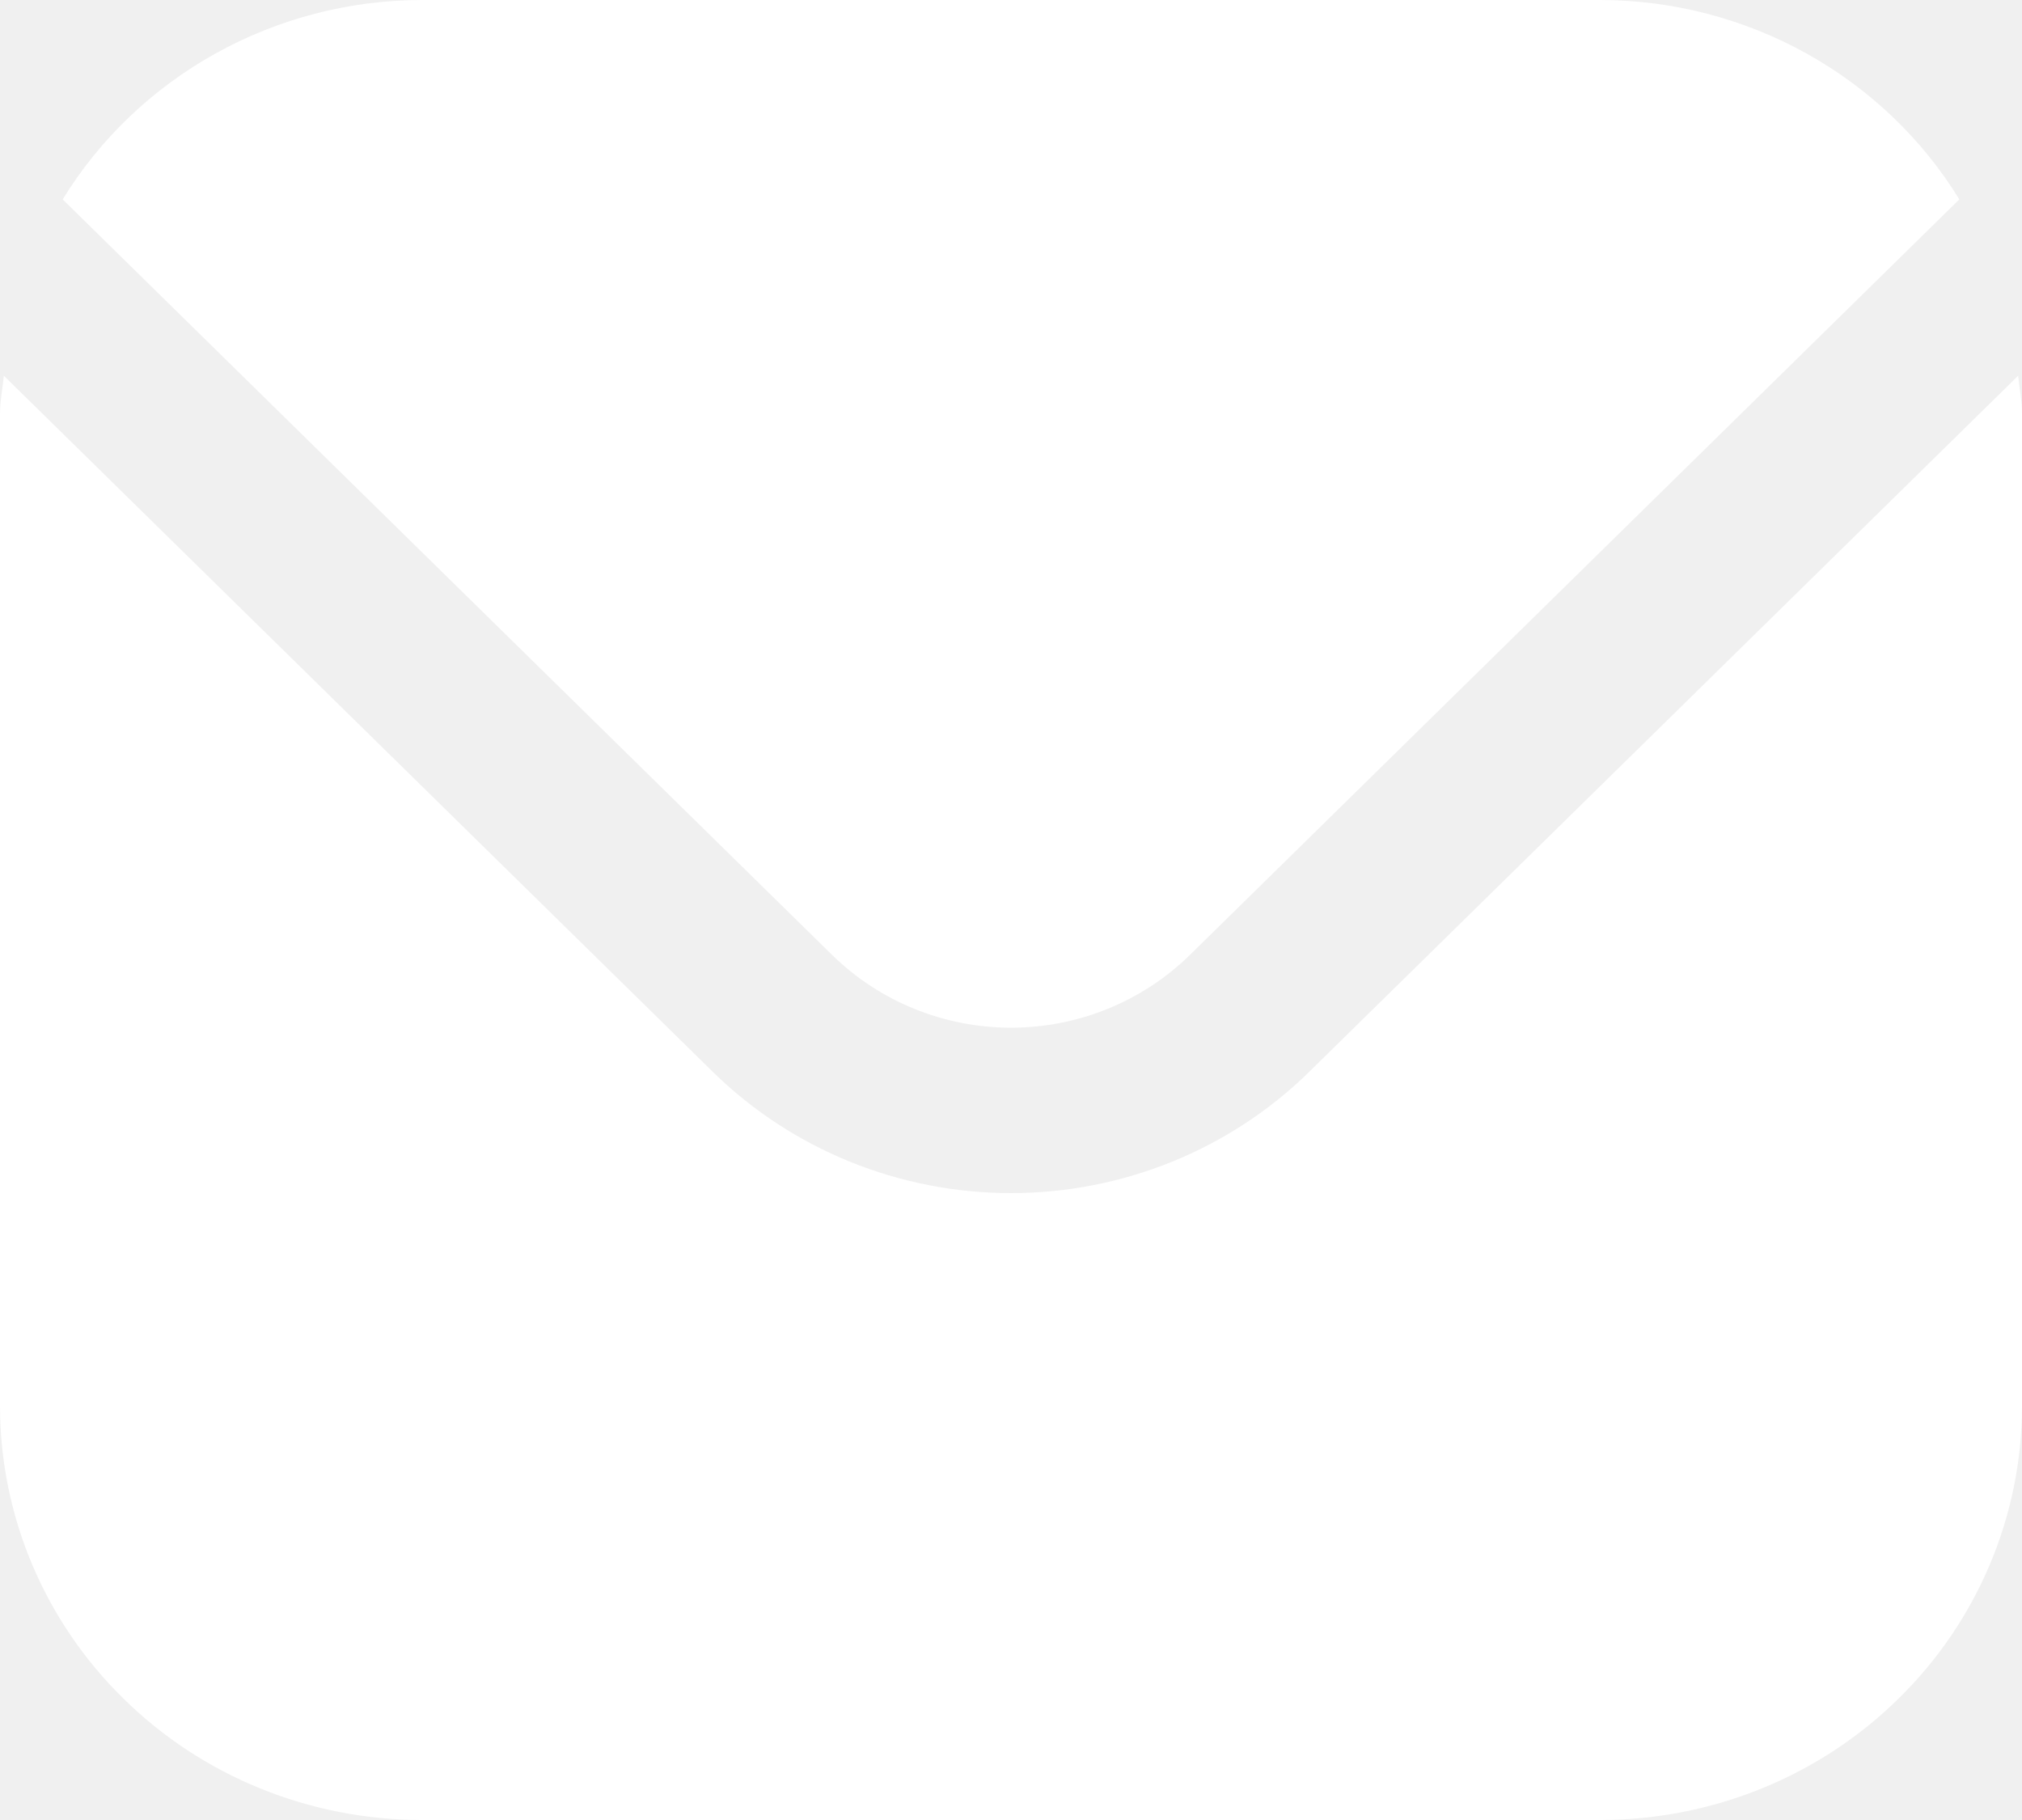
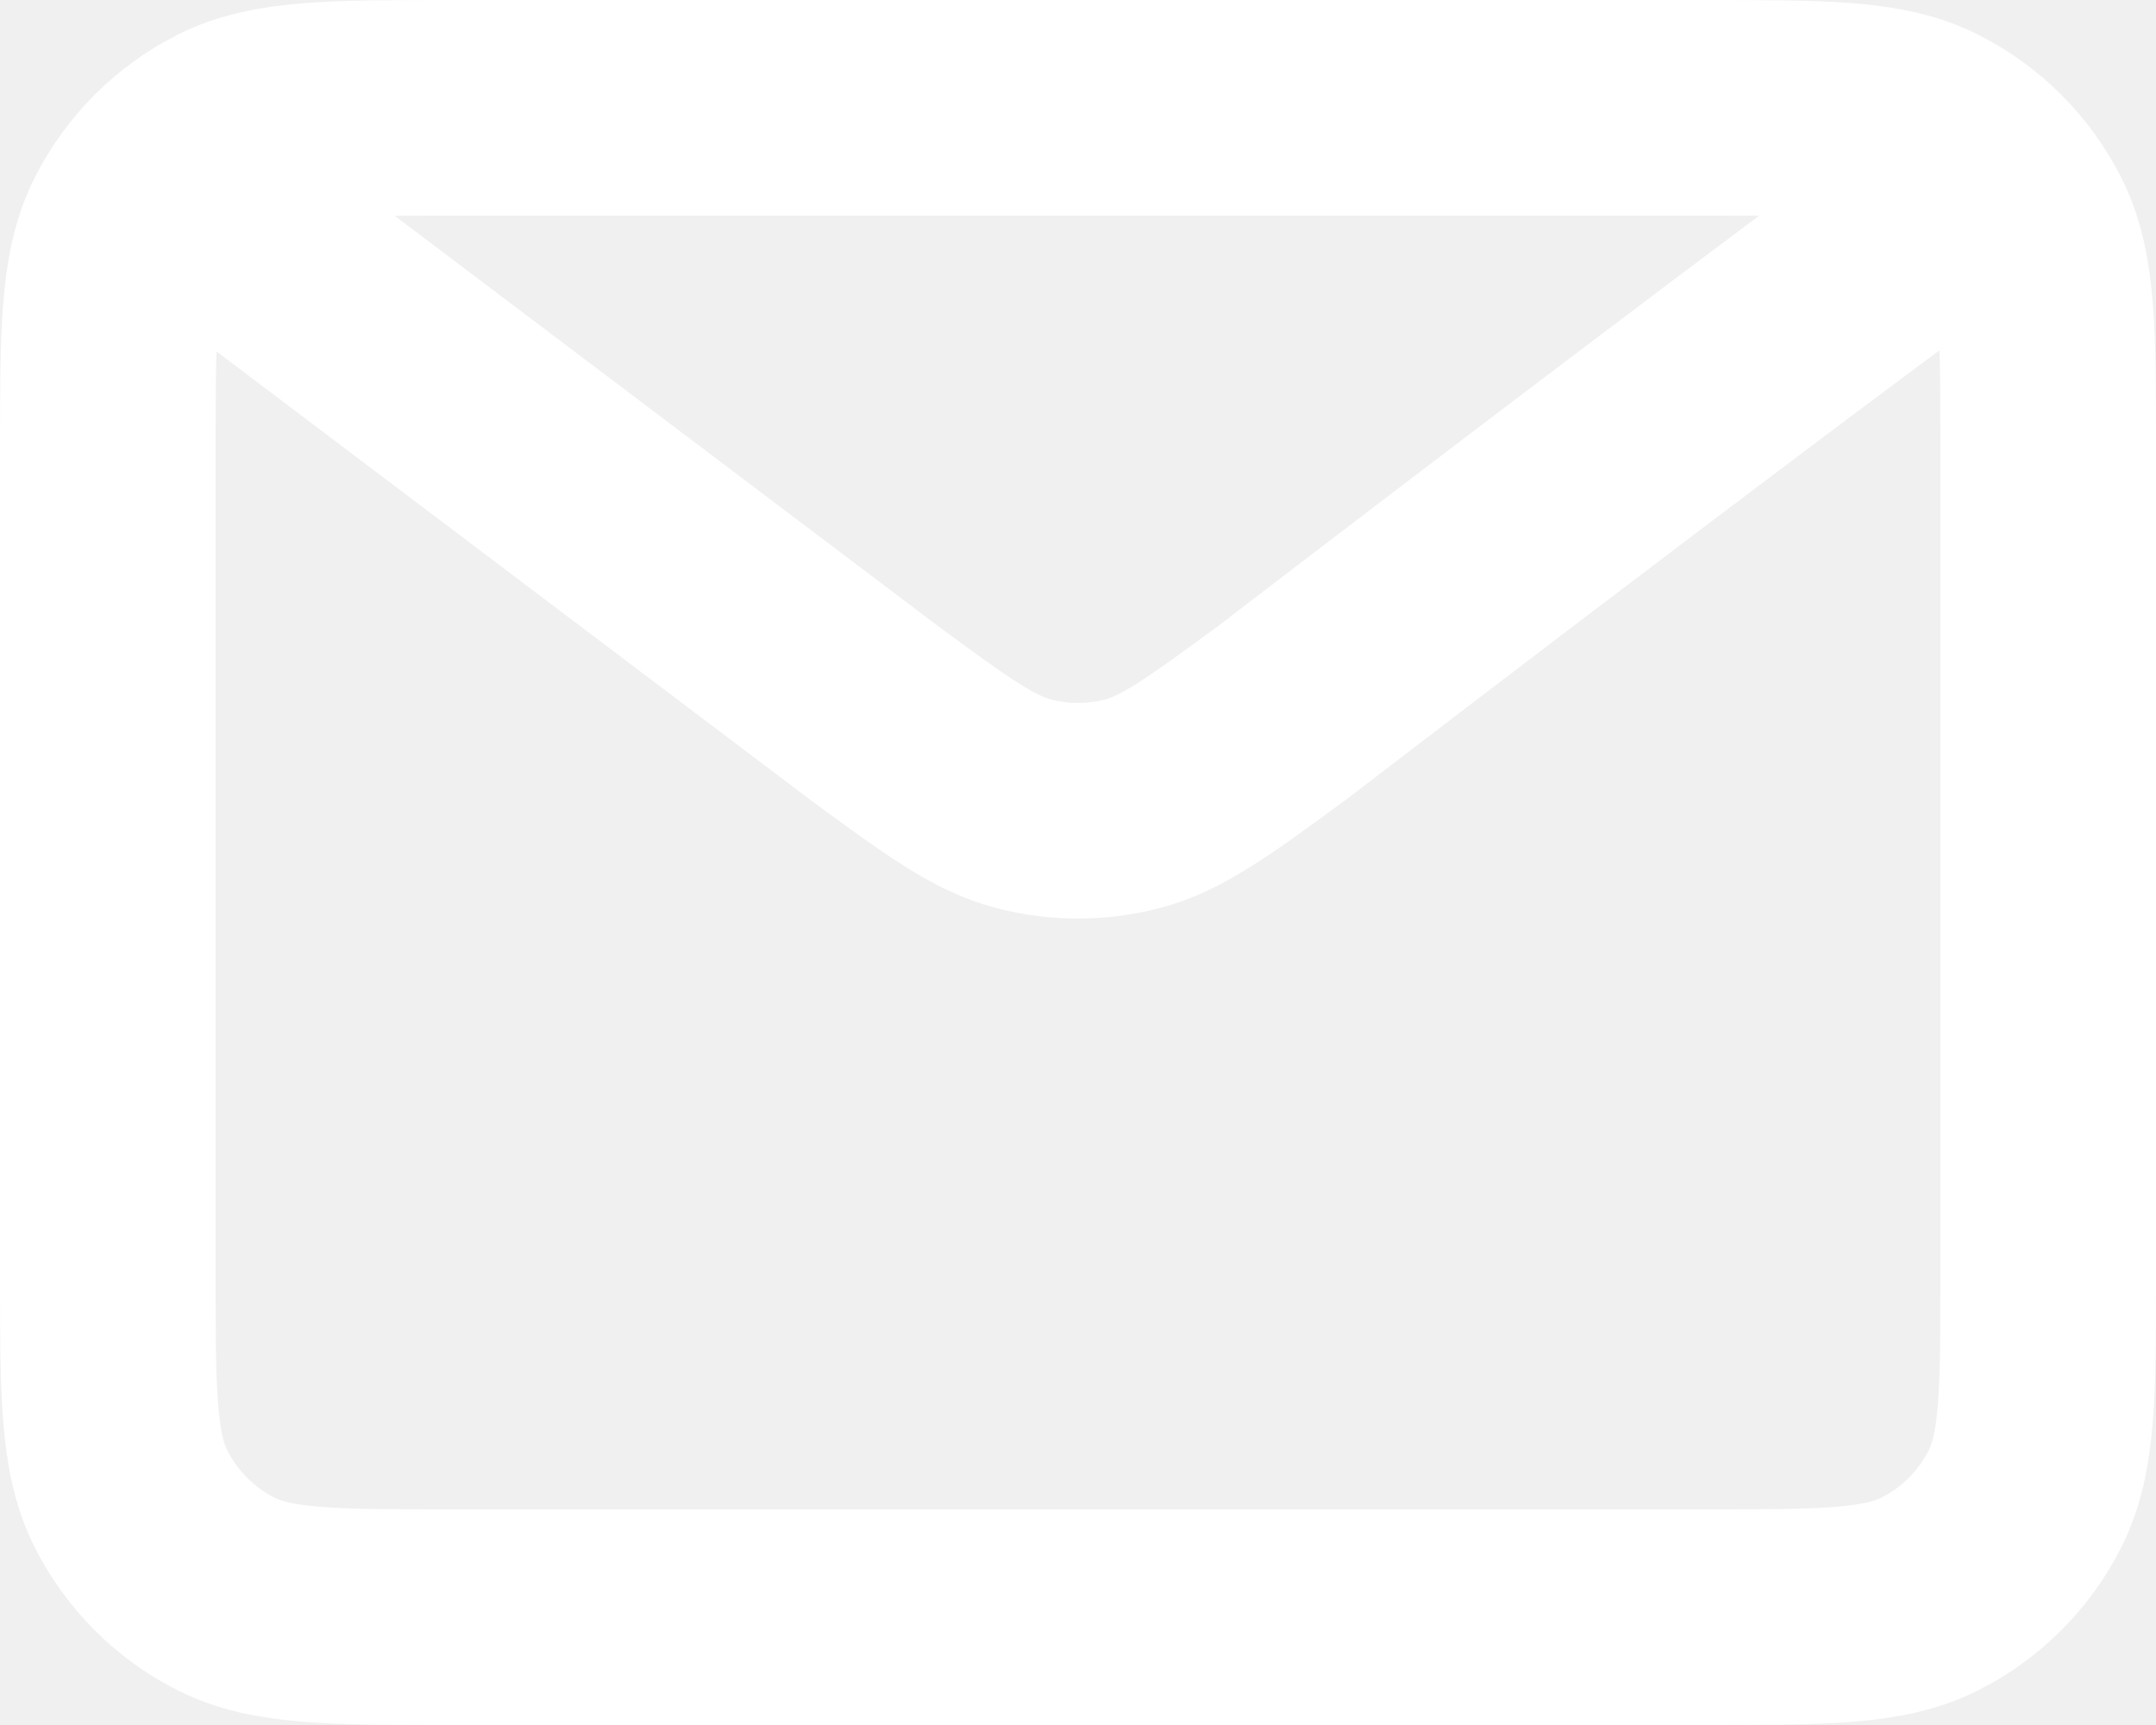
- <svg xmlns="http://www.w3.org/2000/svg" width="10" height="9" viewBox="0 0 10 9" fill="none">
-   <path d="M9.981 1.858L6.473 5.302C6.082 5.685 5.552 5.9 5 5.9C4.448 5.9 3.918 5.685 3.527 5.302L0.019 1.858C0.013 1.923 0 1.981 0 2.045V6.955C0.001 7.497 0.22 8.017 0.611 8.4C1.001 8.784 1.531 8.999 2.083 9H7.917C8.469 8.999 8.999 8.784 9.389 8.4C9.78 8.017 9.999 7.497 10 6.955V2.045C10 1.981 9.987 1.923 9.981 1.858Z" fill="white" />
-   <path d="M5.884 4.723L9.69 0.986C9.506 0.686 9.246 0.438 8.935 0.265C8.624 0.092 8.274 0.001 7.917 0H2.083C1.726 0.001 1.376 0.092 1.065 0.265C0.754 0.438 0.494 0.686 0.31 0.986L4.116 4.723C4.351 4.953 4.669 5.082 5 5.082C5.331 5.082 5.649 4.953 5.884 4.723Z" fill="white" />
+ <svg xmlns="http://www.w3.org/2000/svg" width="20" height="16" viewBox="0 0 20 16" fill="none">
+   <path d="M2 2L8.108 6.612L8.11 6.614C8.788 7.111 9.127 7.36 9.499 7.456C9.827 7.541 10.172 7.541 10.501 7.456C10.873 7.36 11.213 7.11 11.893 6.612C11.893 6.612 15.81 3.606 18 2M1 11.8V4.2C1 3.08 1 2.52 1.218 2.092C1.41 1.715 1.715 1.41 2.092 1.218C2.52 1 3.08 1 4.2 1H15.8C16.92 1 17.48 1 17.907 1.218C18.284 1.41 18.59 1.715 18.782 2.092C19 2.519 19 3.079 19 4.197V11.804C19 12.921 19 13.48 18.782 13.908C18.59 14.284 18.284 14.591 17.907 14.782C17.48 15 16.921 15 15.803 15H4.197C3.079 15 2.519 15 2.092 14.782C1.715 14.591 1.41 14.284 1.218 13.908C1 13.48 1 12.92 1 11.8Z" stroke="white" stroke-width="2" stroke-linecap="round" stroke-linejoin="round" />
</svg>
